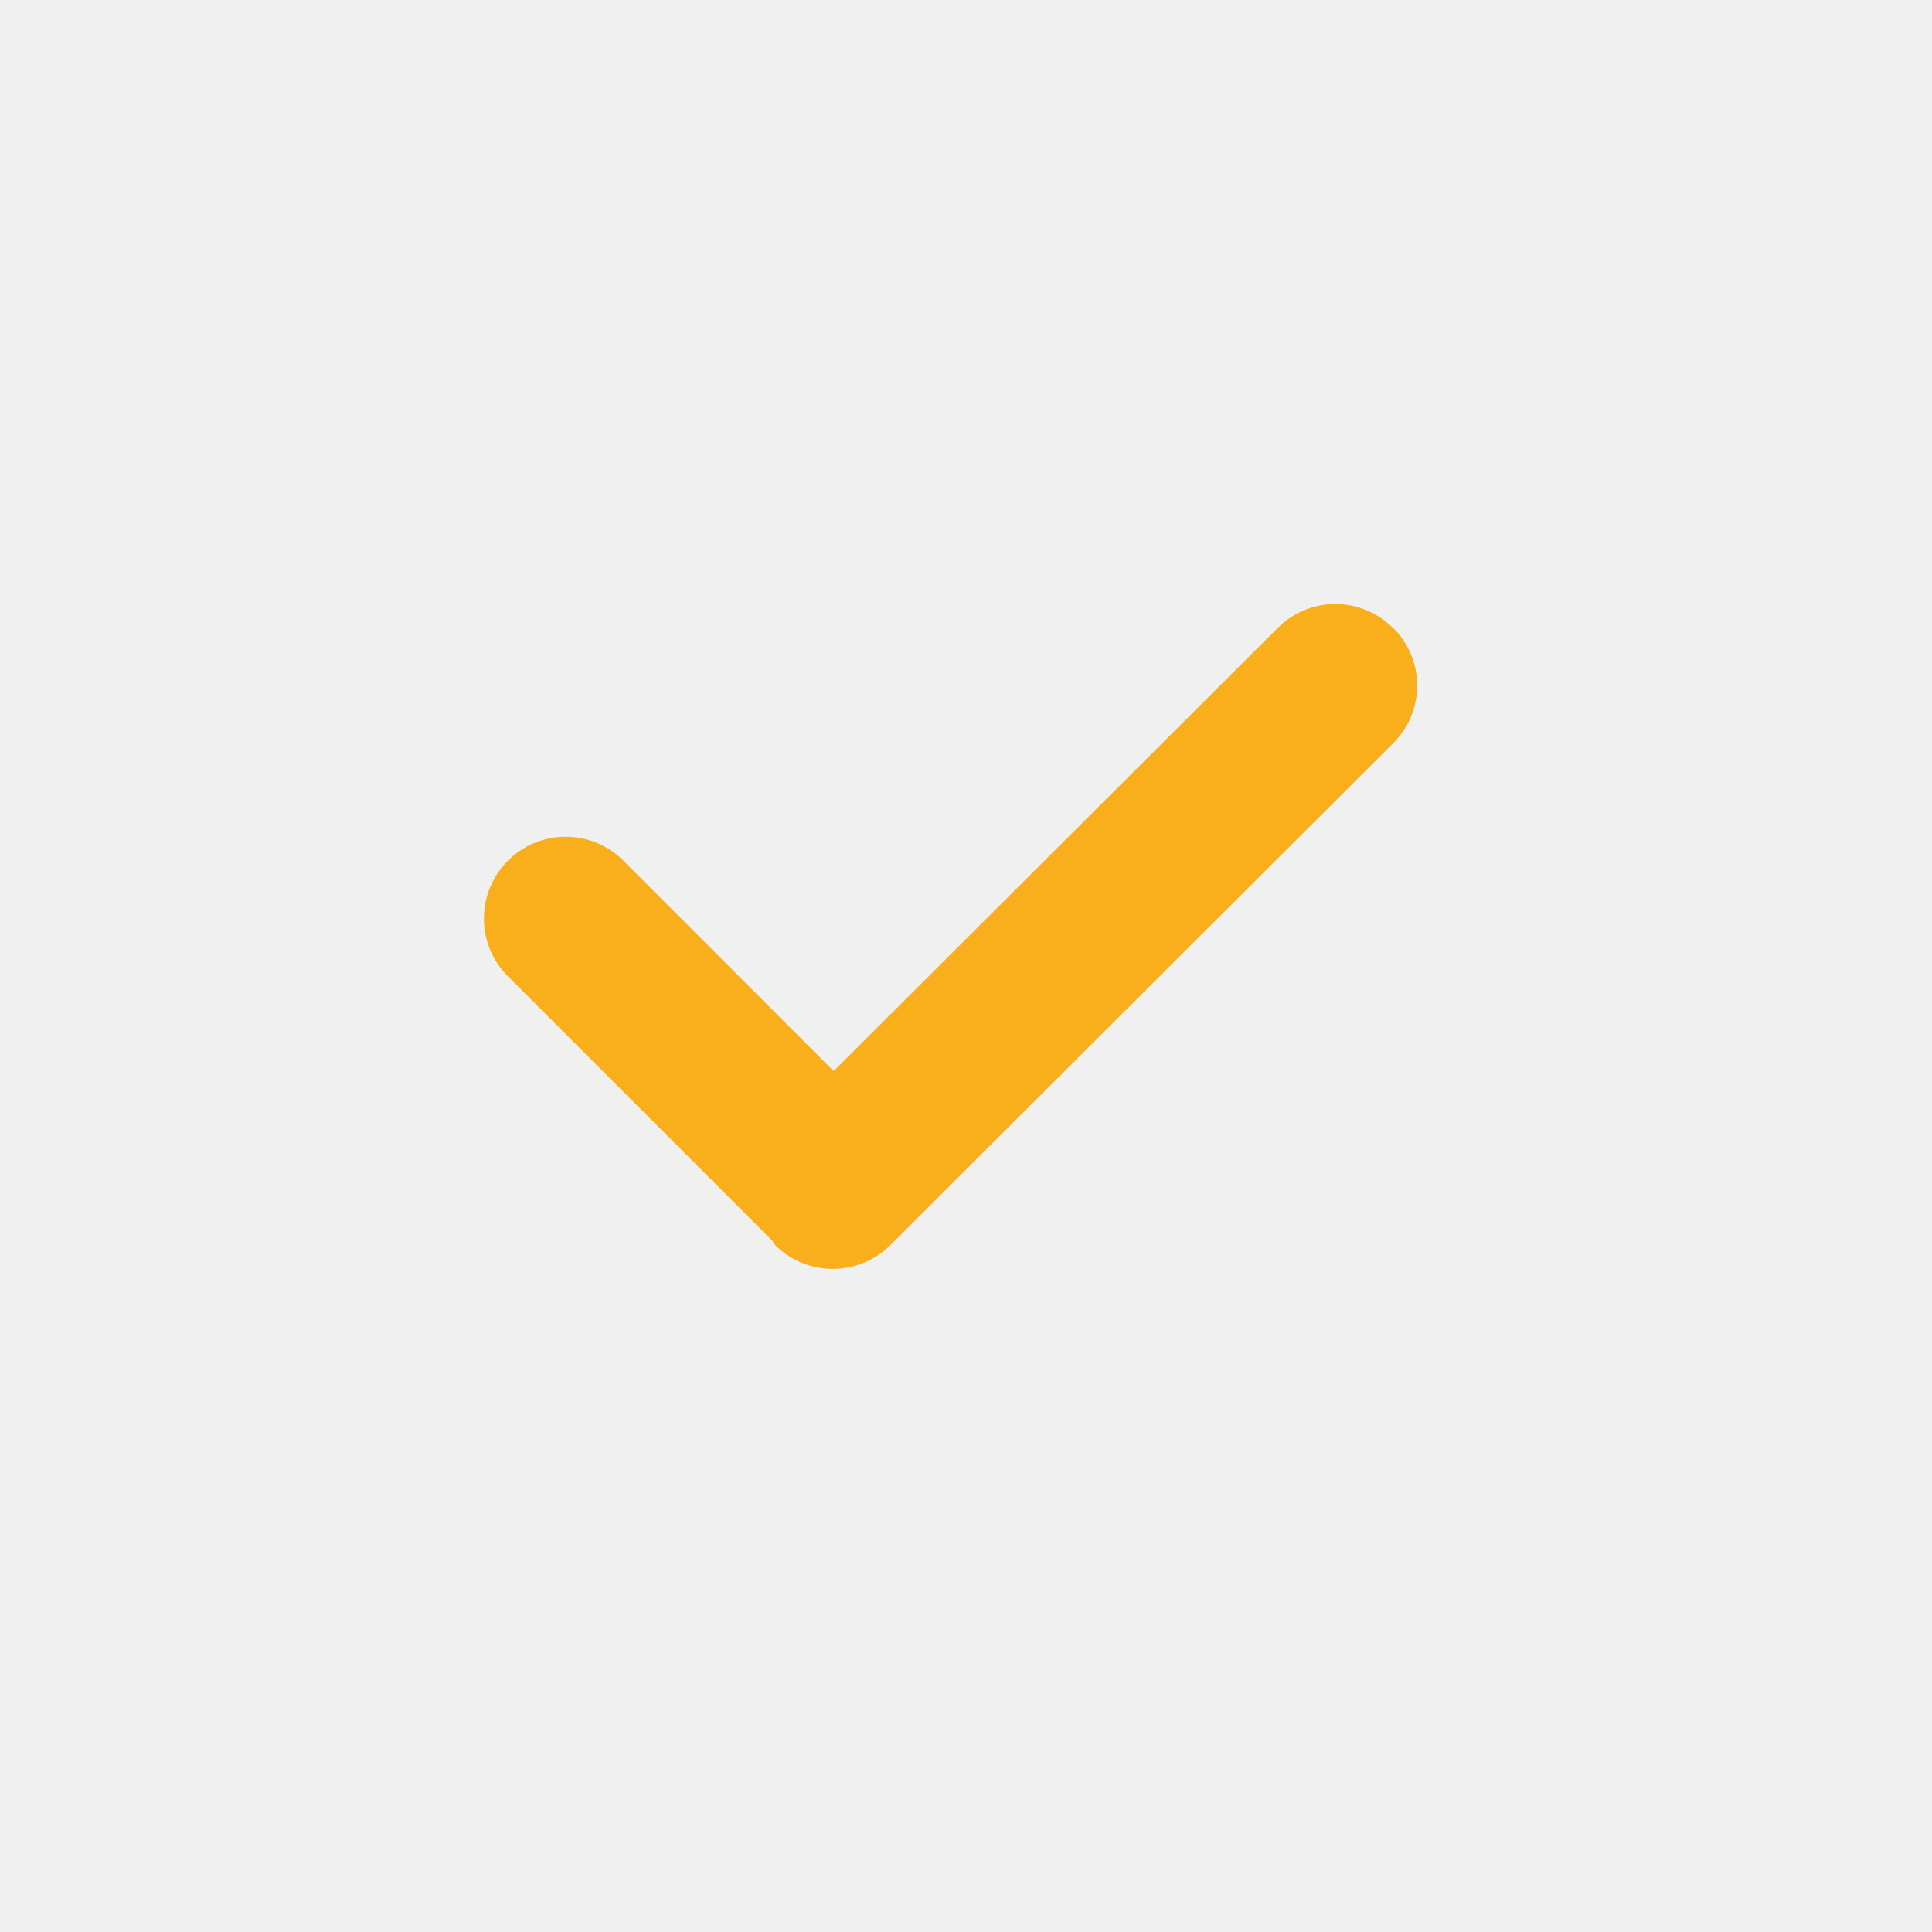
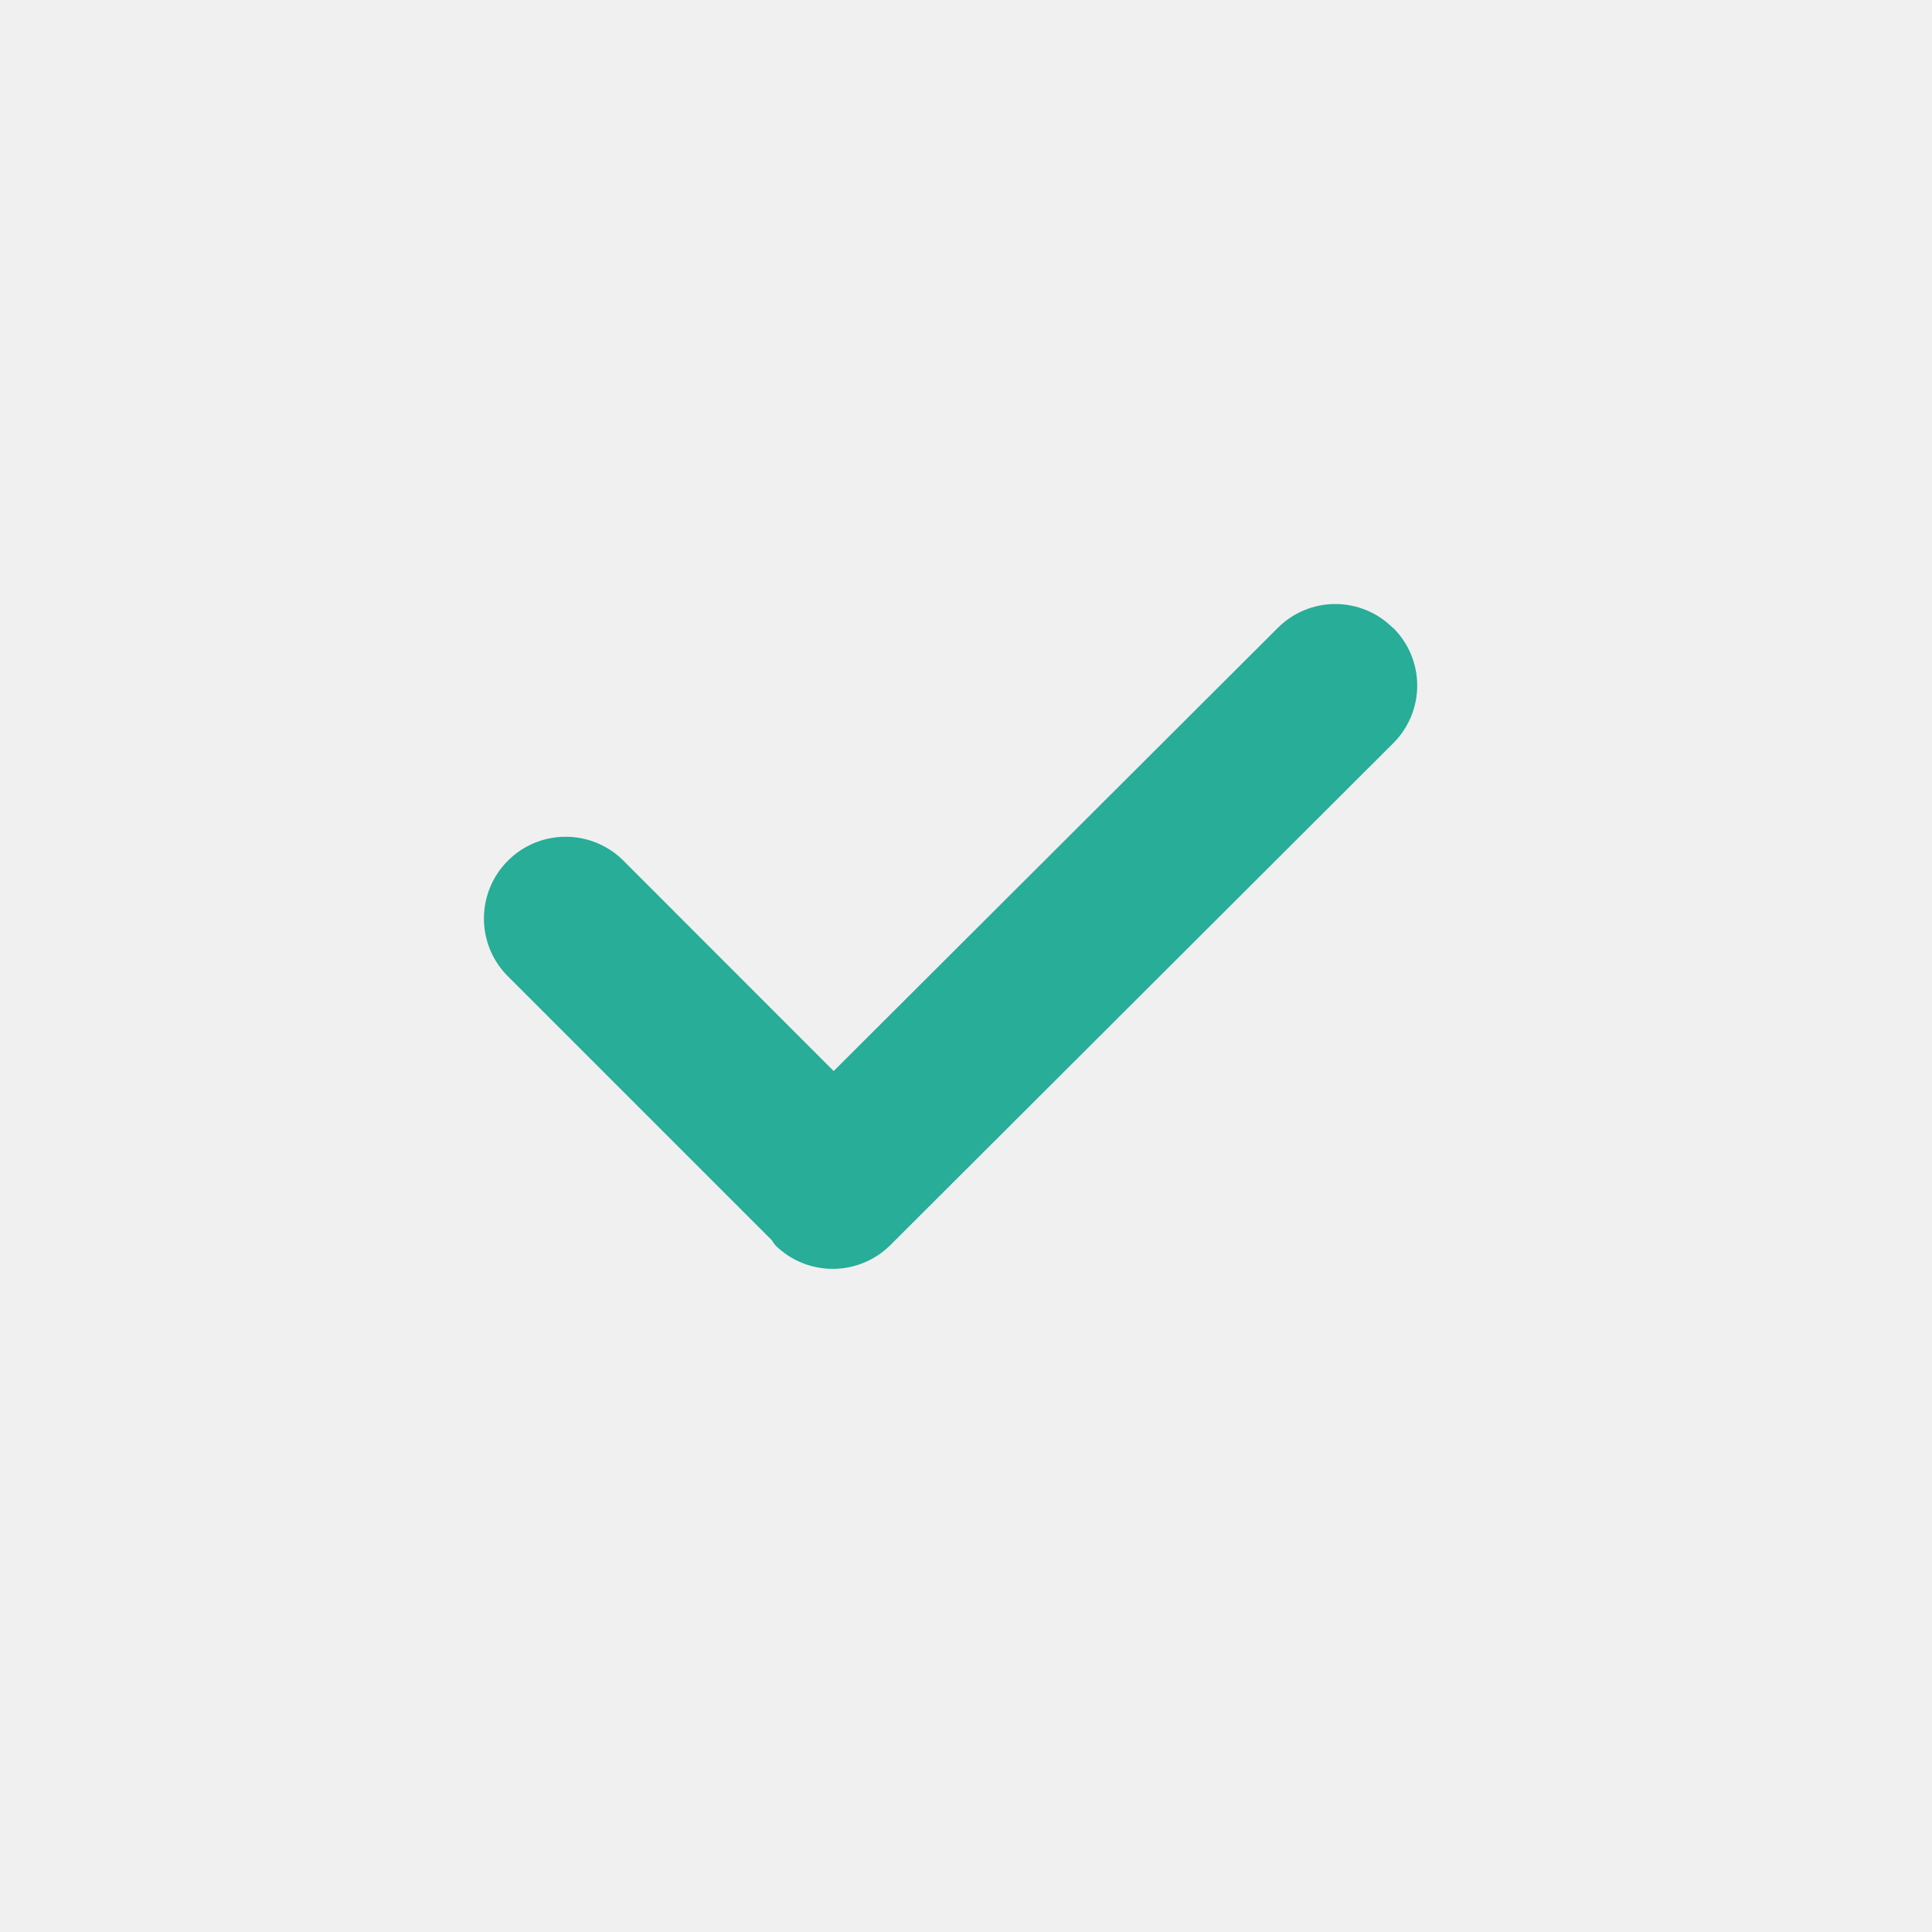
<svg xmlns="http://www.w3.org/2000/svg" width="16" height="16" viewBox="0 0 16 16">
  <defs>
    <clipPath id="clip-path">
      <rect id="사각형_15429" data-name="사각형 15429" width="16" height="16" transform="translate(-3.636 3.253)" fill="#fff" />
    </clipPath>
  </defs>
-   <g id="마스크_그룹_15" data-name="마스크 그룹 15" transform="translate(3.636 -3.253)" clip-path="url(#clip-path)">
-     <path id="ico_x5F_check" d="M7.533.2a.673.673,0,0,0-.957,0L2.9,3.868,1.145,2.112a.677.677,0,0,0-.957.957l2.2,2.2a.285.285,0,0,0,.032.045A.677.677,0,0,0,3.379,5.3L7.533,1.154a.673.673,0,0,0,0-.957Z" transform="translate(0.368 8.255)" fill="#f9af1c" />
+   <g id="nav_check" transform="translate(3.636 -3.253)" clip-path="url(#clip-path)">
+     <path id="ico_x5F_check" d="M7.533.2a.673.673,0,0,0-.957,0L2.9,3.868,1.145,2.112a.677.677,0,0,0-.957.957l2.2,2.2a.285.285,0,0,0,.032.045A.677.677,0,0,0,3.379,5.3L7.533,1.154a.673.673,0,0,0,0-.957Z" transform="translate(0.368 8.255)" fill="#27ad98" />
  </g>
</svg>
